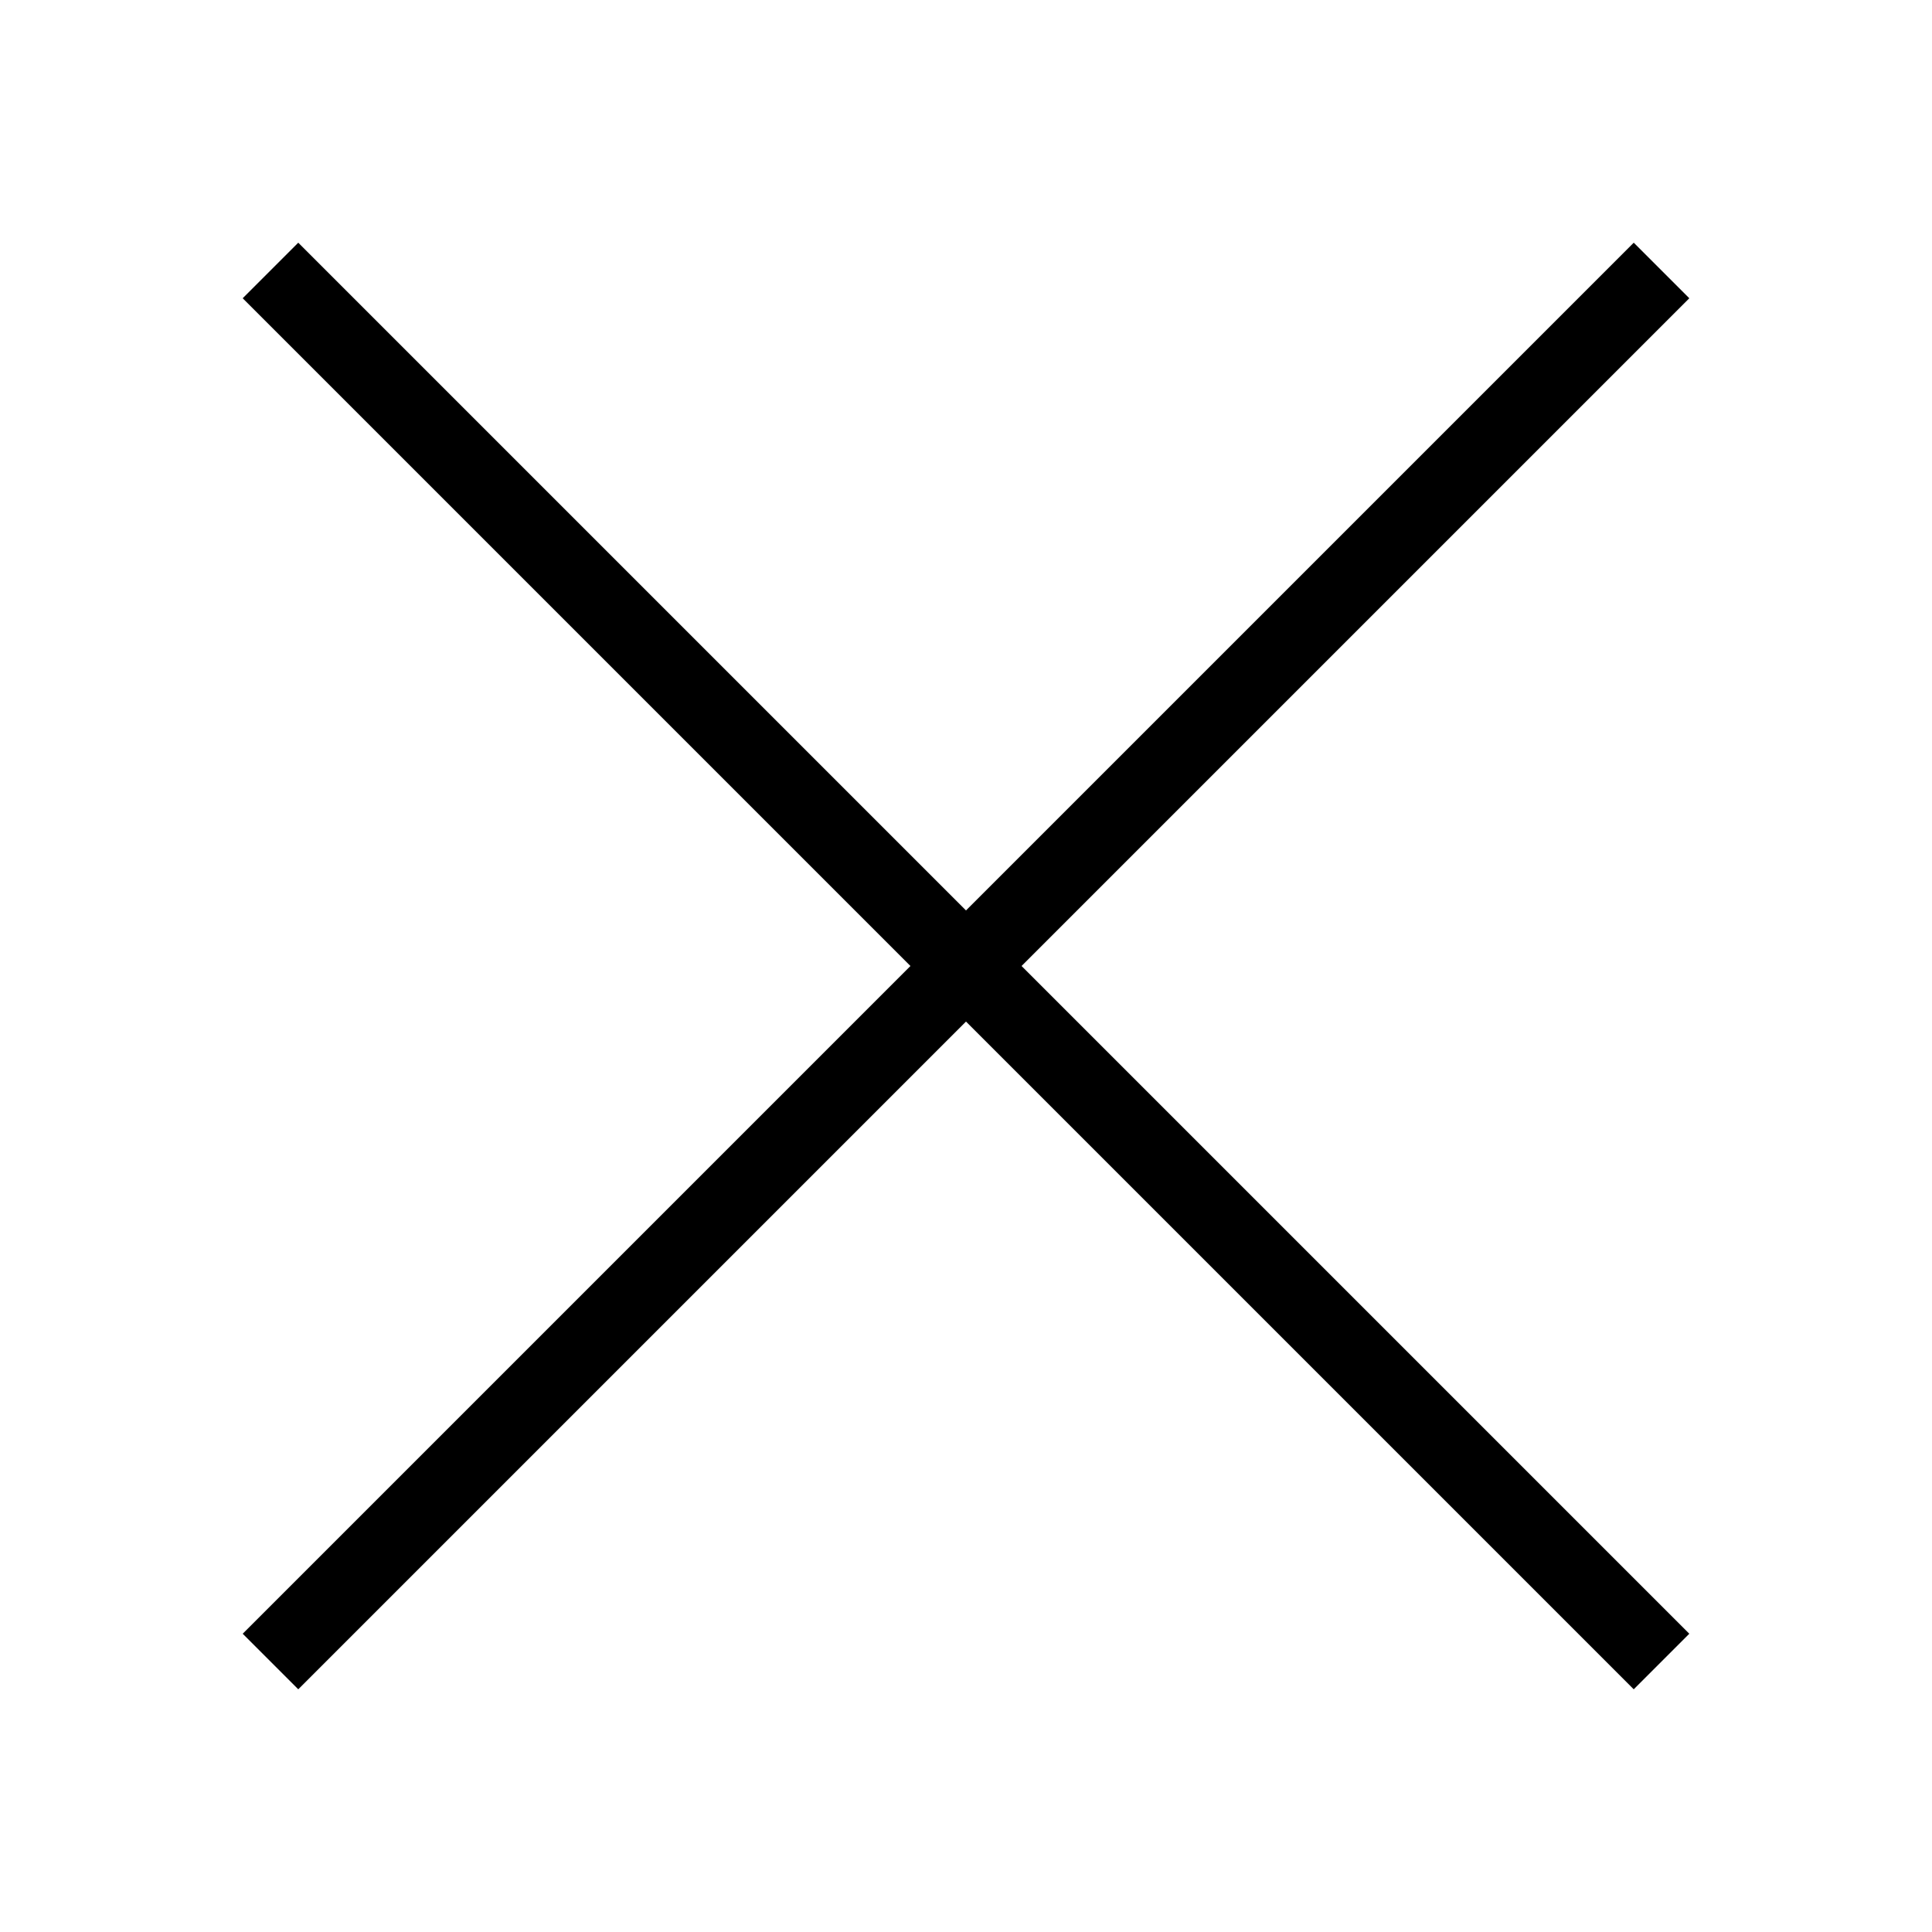
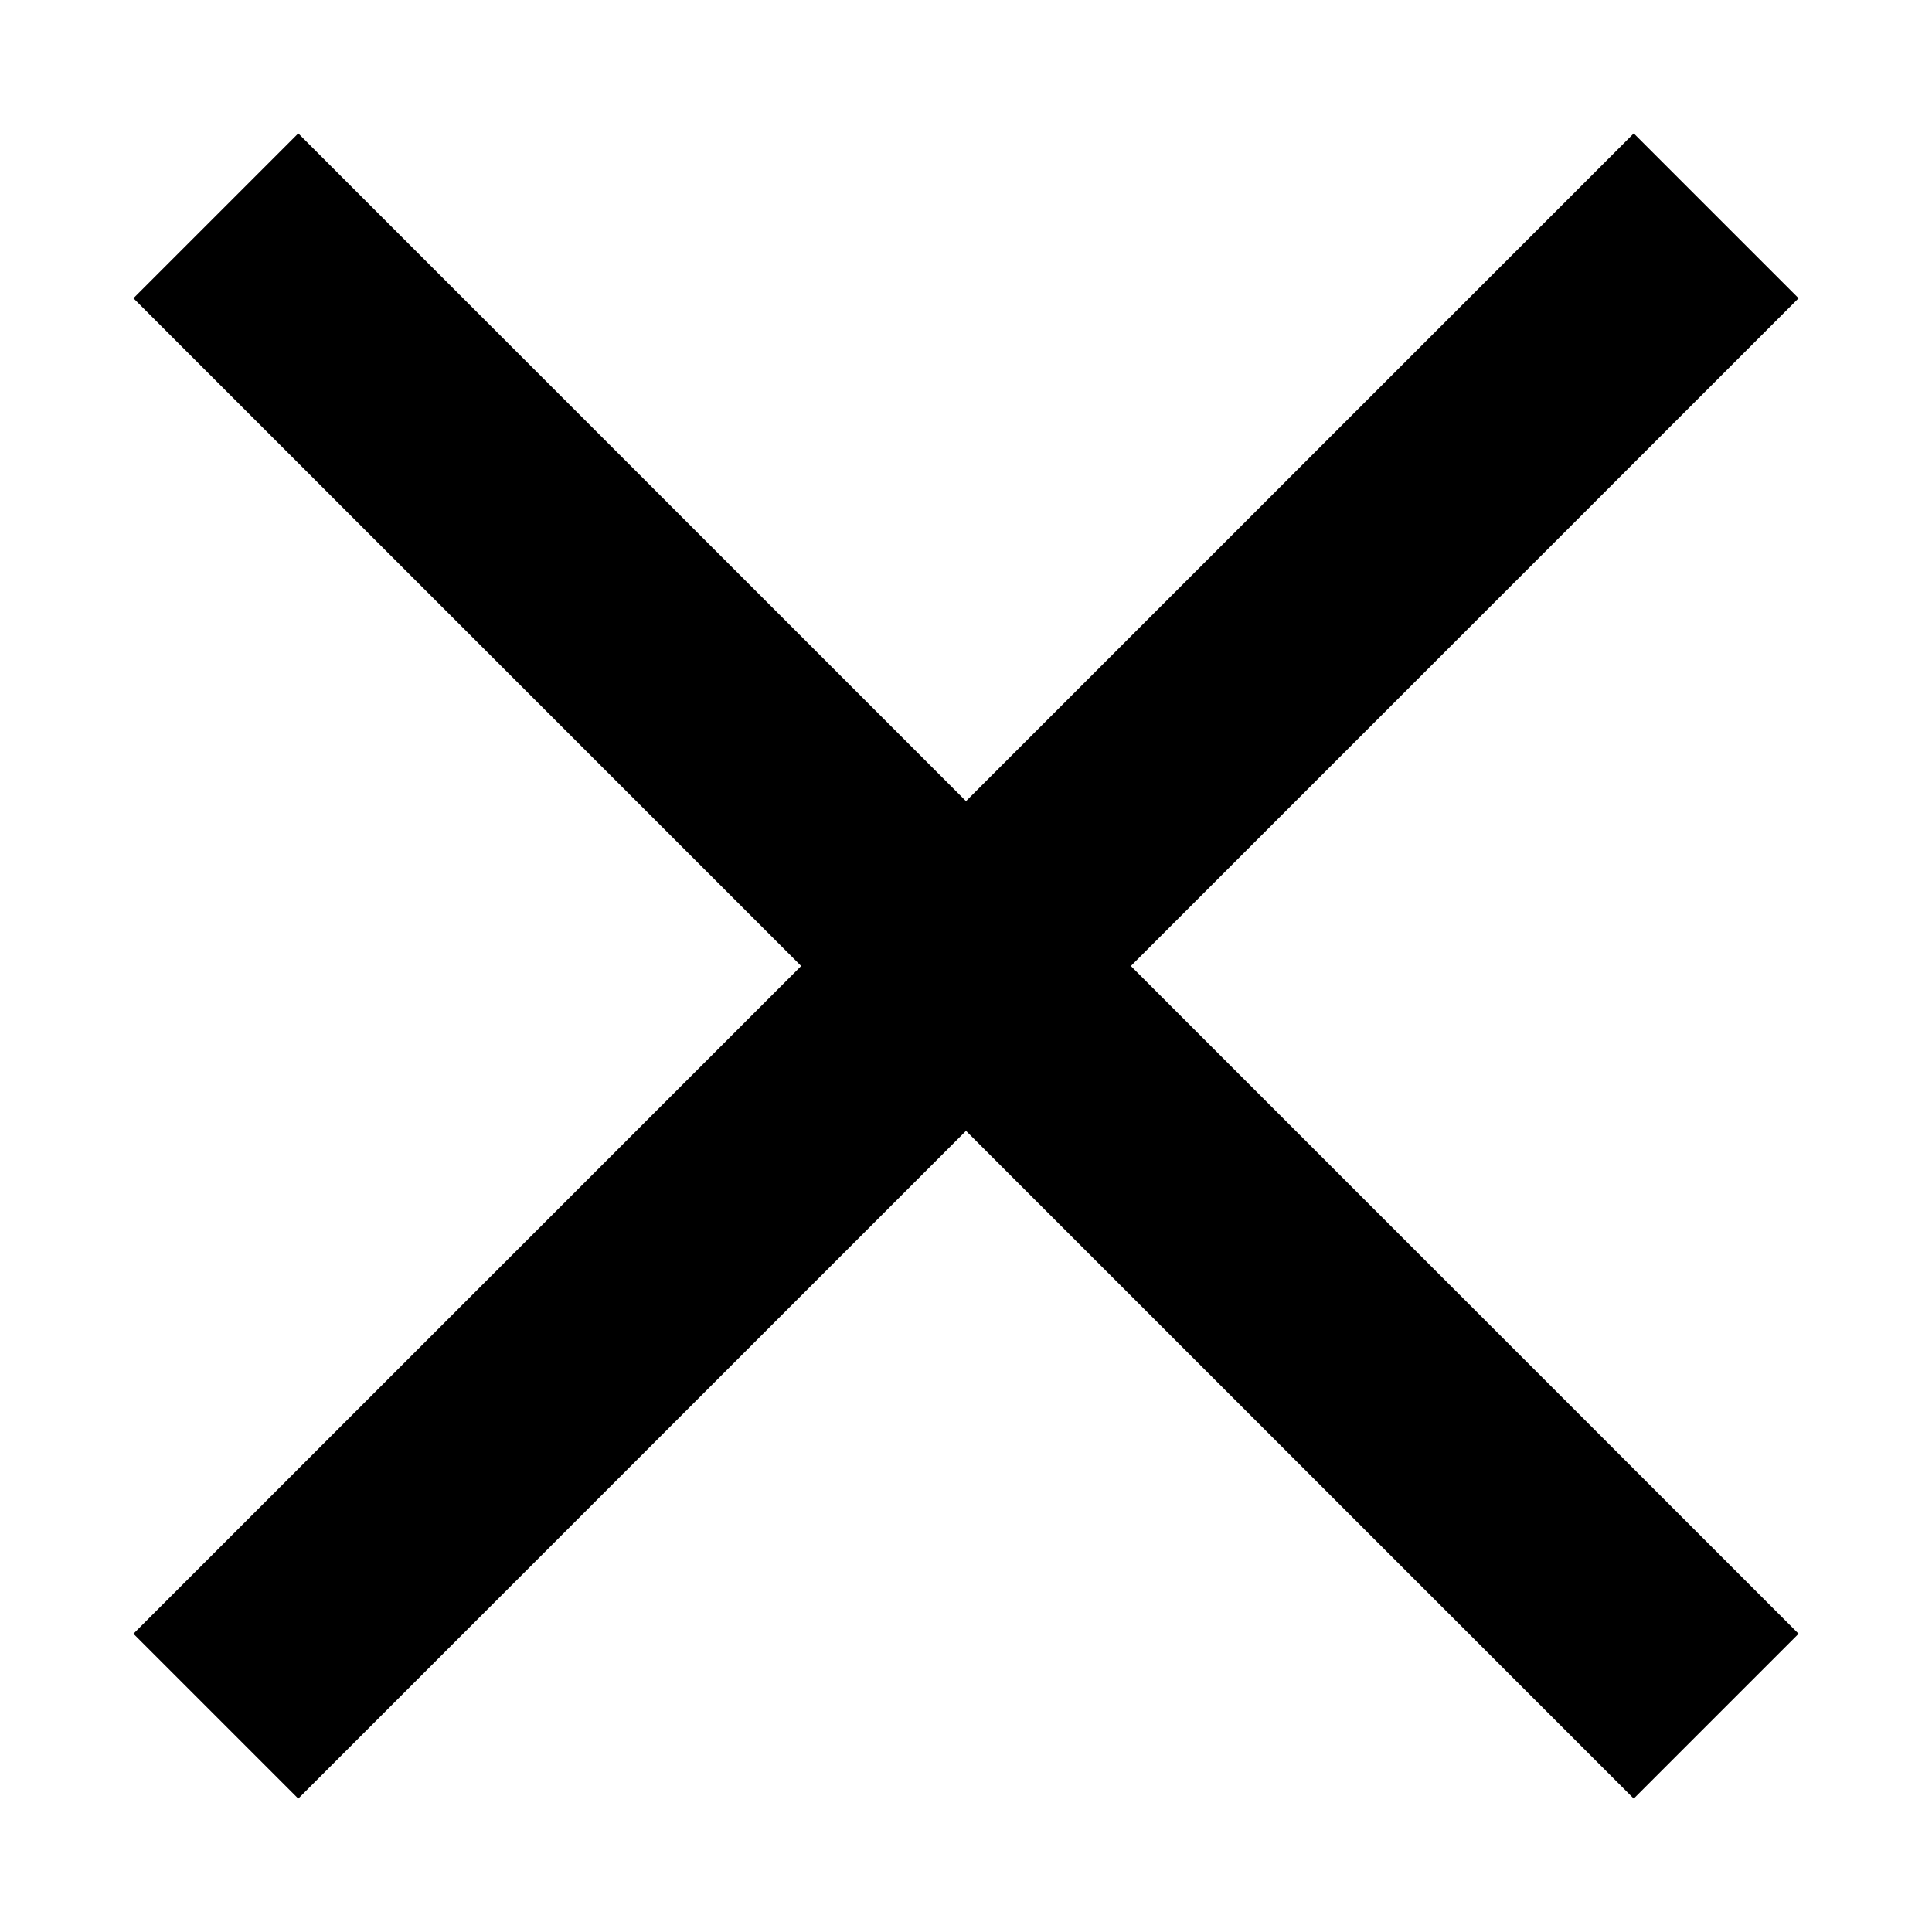
<svg xmlns="http://www.w3.org/2000/svg" x="0px" y="0px" width="30" height="30" viewBox="0 0 50 50" fill="#000">
-   <path d="M 7.719 6.281 L 6.281 7.719 L 23.562 25 L 6.281 42.281 L 7.719 43.719 L 25 26.438 L 42.281 43.719 L 43.719 42.281 L 26.438 25 L 43.719 7.719 L 42.281 6.281 L 25 23.562 Z" />
+   <path d="M 7.719 6.281 L 6.281 7.719 L 23.562 25 L 6.281 42.281 L 7.719 43.719 L 25 26.438 L 42.281 43.719 L 43.719 42.281 L 26.438 25 L 43.719 7.719 L 42.281 6.281 L 25 23.562 Z" stroke="#000" stroke-width="4" />
</svg>
